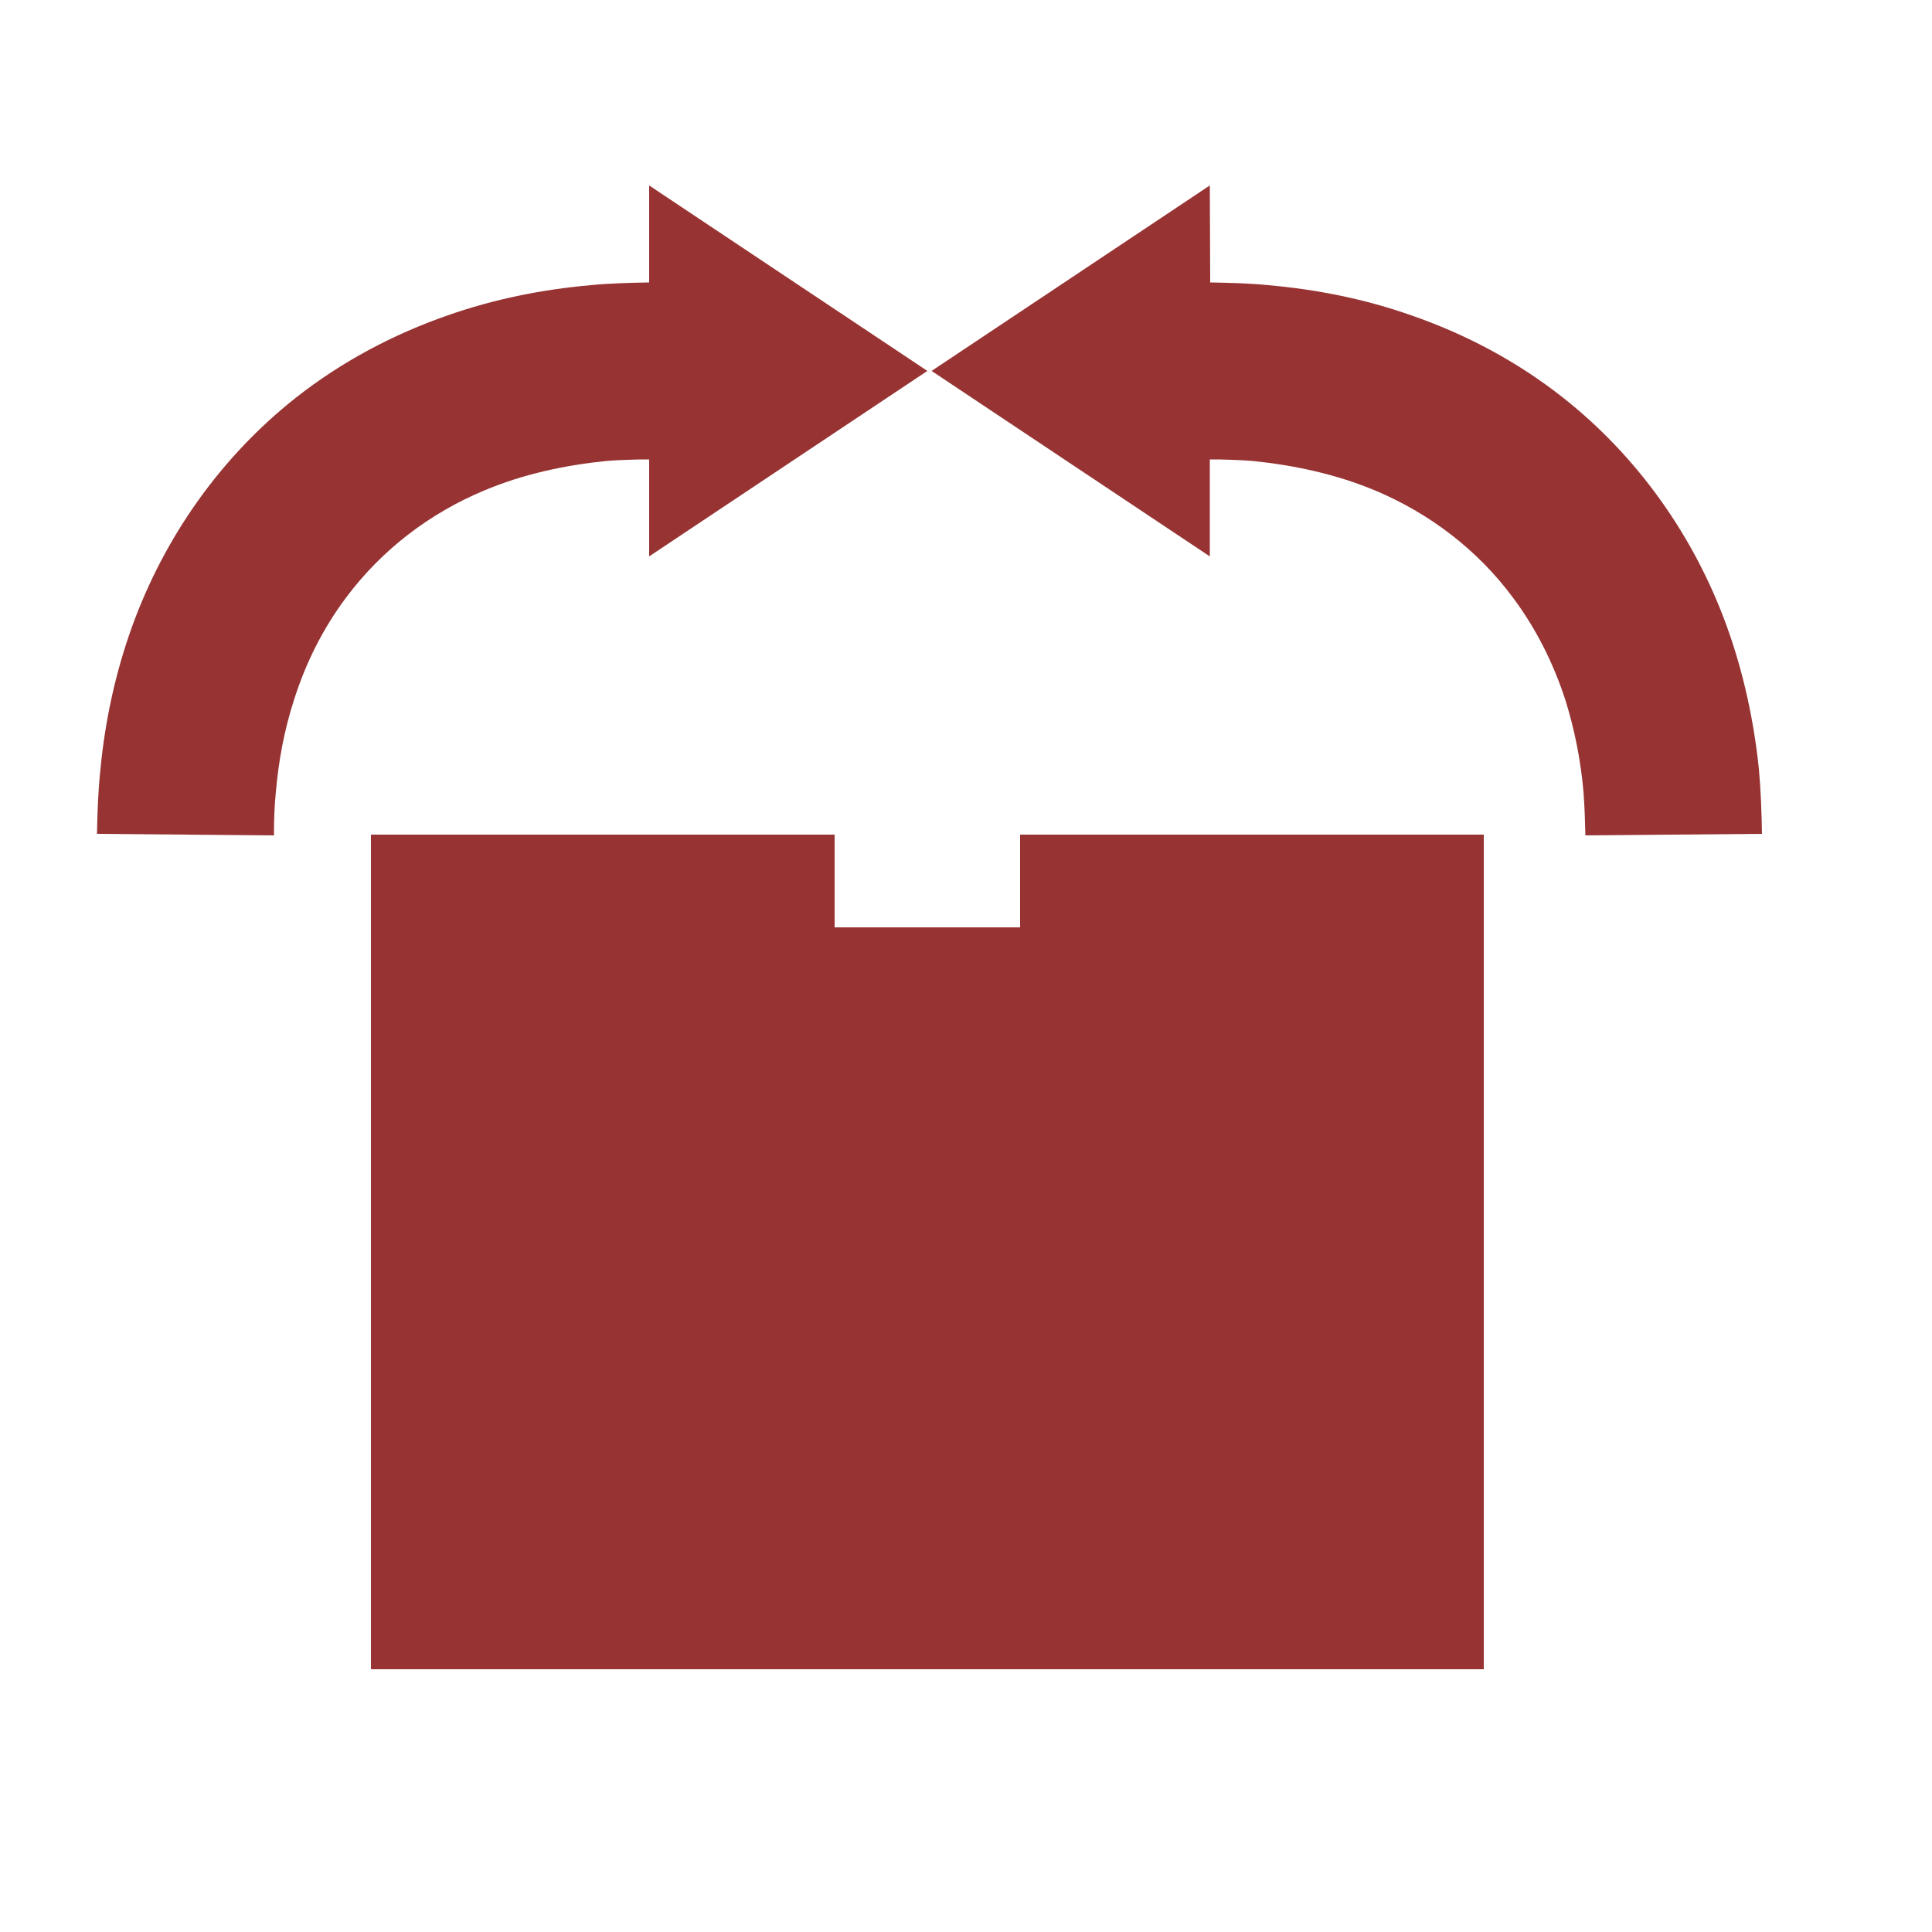
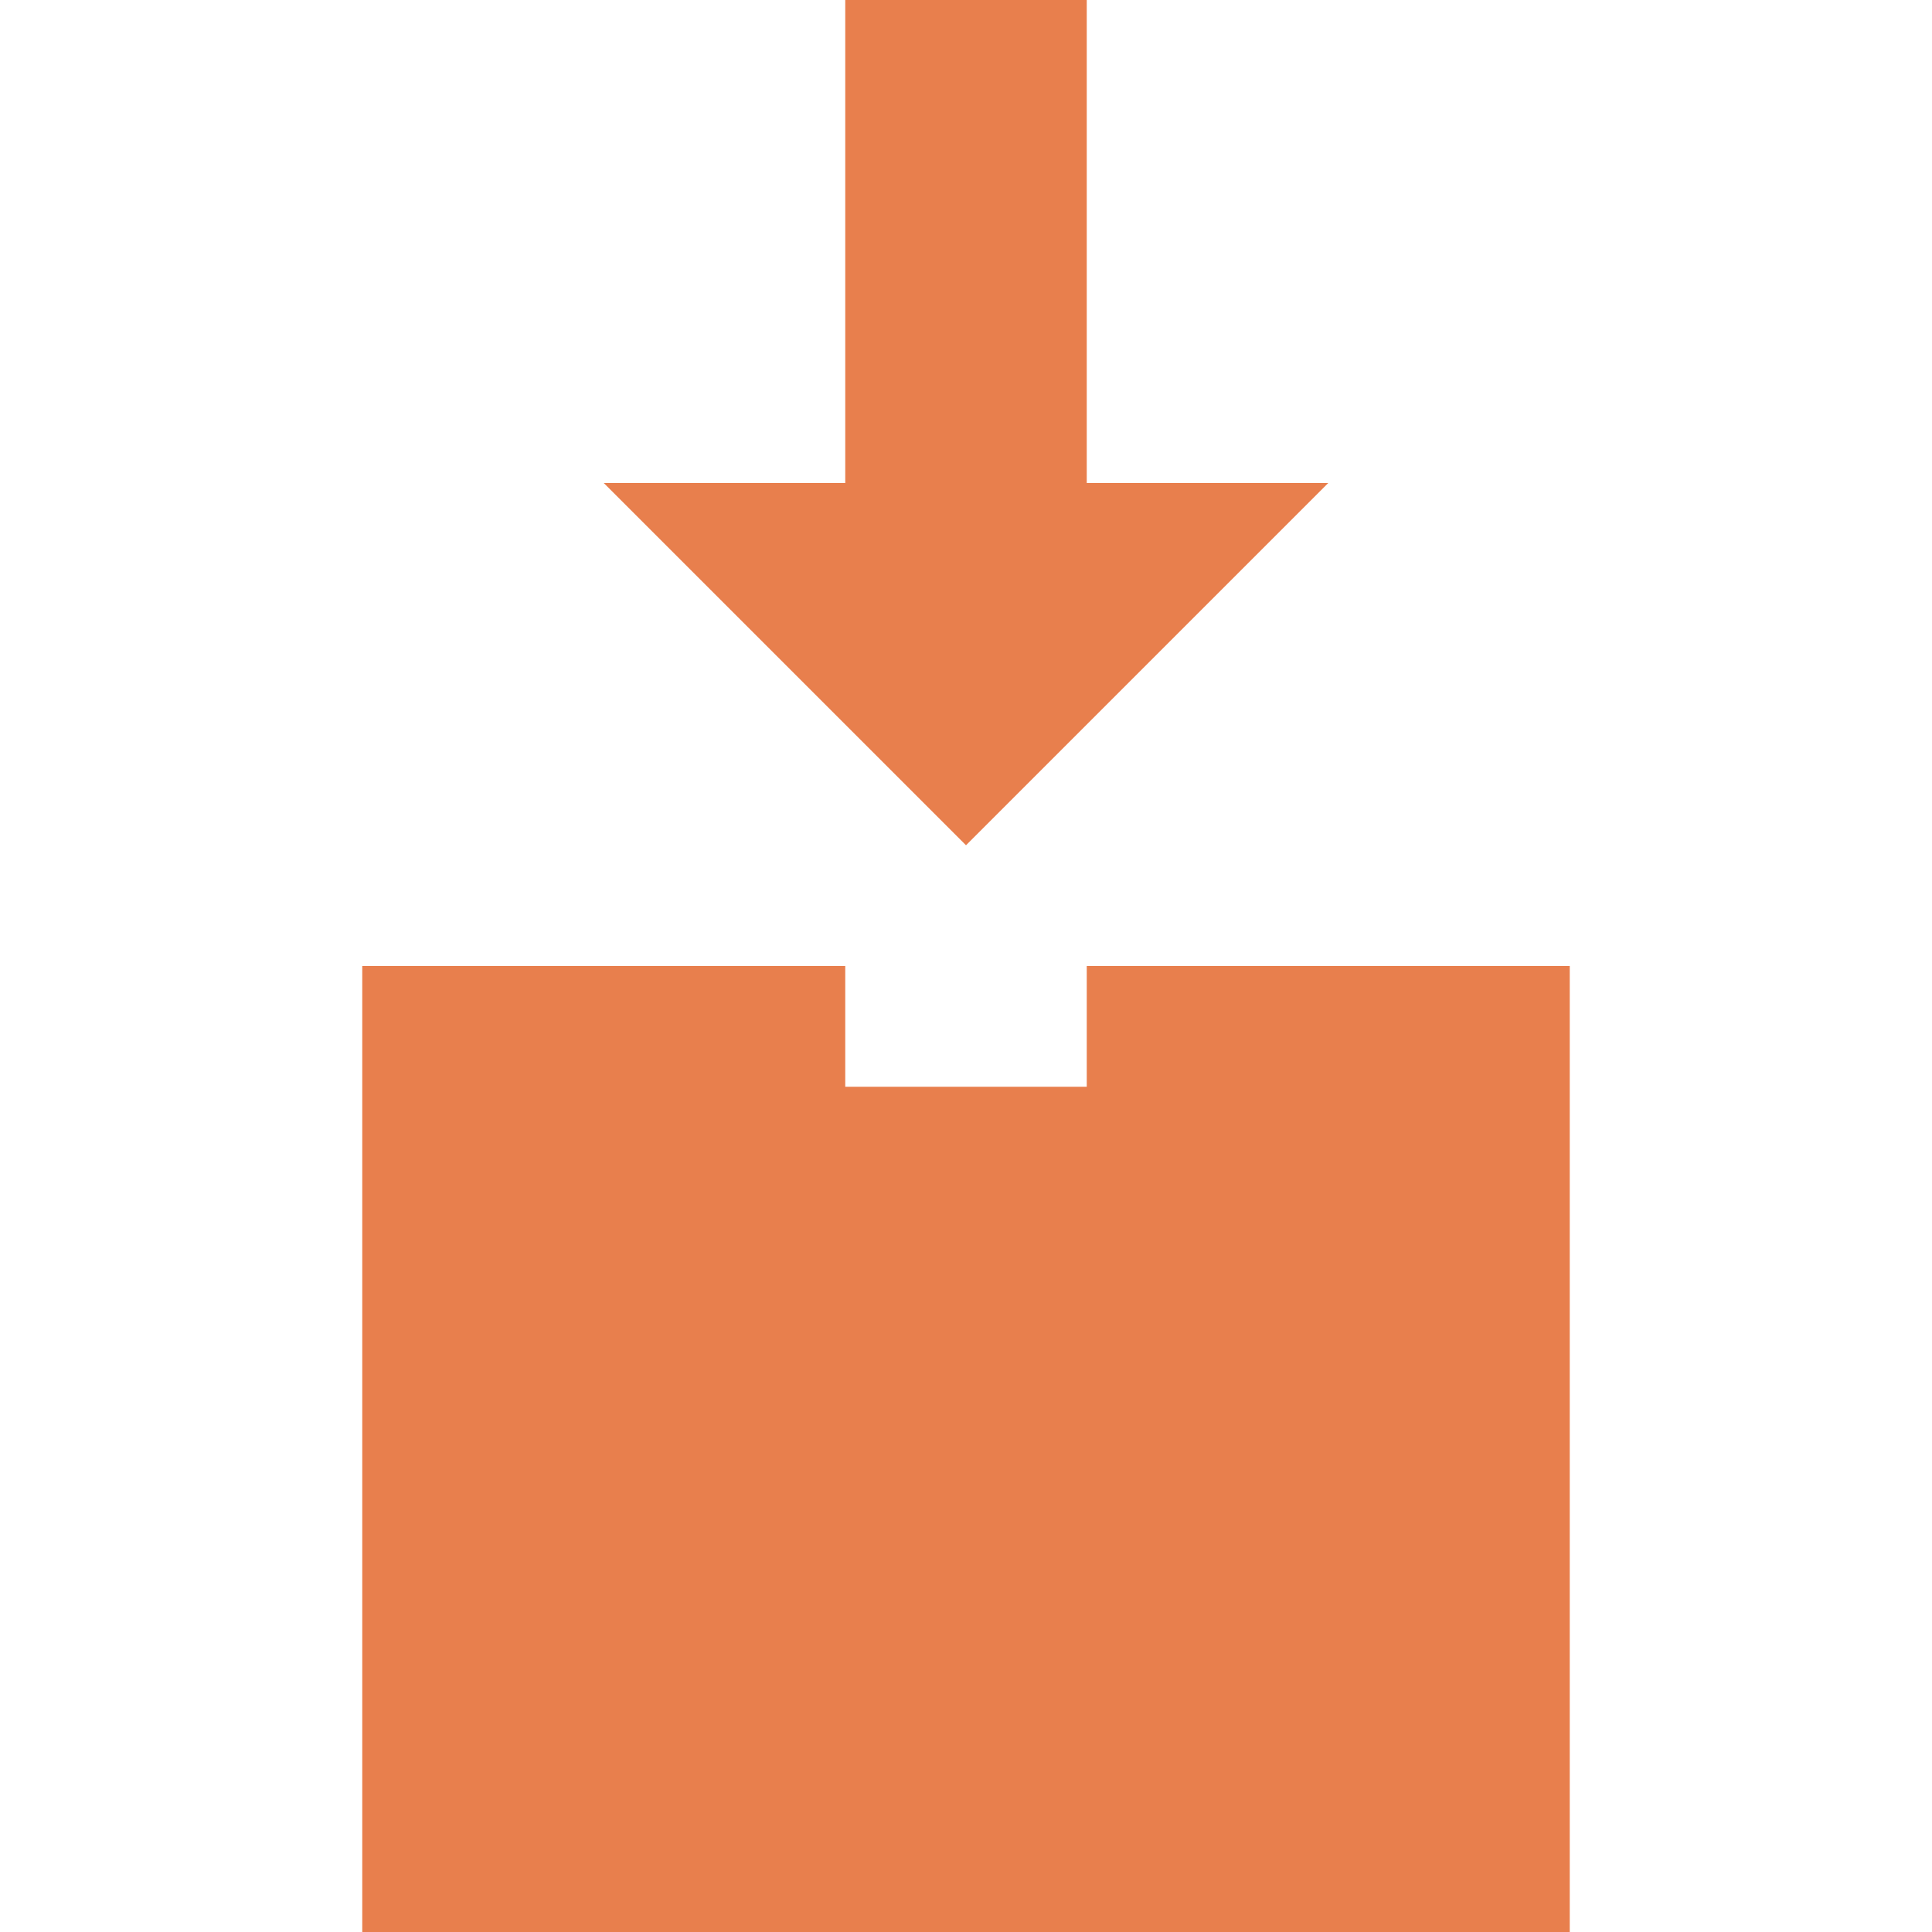
- <svg xmlns="http://www.w3.org/2000/svg" width="100%" height="100%" viewBox="0 0 5 5" version="1.1" xml:space="preserve" style="fill-rule:evenodd;clip-rule:evenodd;stroke-linejoin:round;stroke-miterlimit:1.414;">
-   <path id="pack" d="M3.84,4.32l-2.88,0l0,-2.16l1.2,0l0,0.24l0.48,0l0,-0.24l1.2,0l0,2.16Zm-2.16,-3.589l0,-0.251l0.72,0.48l-0.72,0.48l0,-0.251c-0.027,0 -0.028,0 -0.056,0.001c-0.027,0.001 -0.027,0.001 -0.055,0.003c-0.108,0.011 -0.215,0.034 -0.315,0.076c-0.142,0.059 -0.266,0.154 -0.358,0.277c-0.06,0.08 -0.105,0.17 -0.135,0.265c-0.025,0.077 -0.04,0.157 -0.047,0.238c-0.004,0.038 -0.005,0.076 -0.005,0.113l-0.458,-0.004c0.001,-0.056 0.003,-0.112 0.009,-0.168c0.012,-0.125 0.039,-0.25 0.082,-0.369c0.084,-0.232 0.23,-0.439 0.424,-0.592c0.118,-0.093 0.252,-0.164 0.393,-0.213c0.12,-0.042 0.244,-0.067 0.37,-0.078c0.05,-0.005 0.099,-0.006 0.149,-0.007l0.002,0Zm1.452,0l-0.001,-0.251l-0.72,0.48l0.72,0.48l0,-0.251c0.027,0 0.028,0 0.056,0.001c0.028,0.001 0.028,0.001 0.055,0.003c0.108,0.011 0.215,0.034 0.316,0.076c0.141,0.059 0.266,0.154 0.357,0.277c0.06,0.08 0.105,0.17 0.136,0.265c0.024,0.077 0.04,0.157 0.047,0.238c0.003,0.038 0.004,0.076 0.005,0.113l0.457,-0.004c-0.001,-0.056 -0.003,-0.112 -0.008,-0.168c-0.013,-0.125 -0.04,-0.25 -0.083,-0.369c-0.084,-0.232 -0.23,-0.439 -0.424,-0.592c-0.118,-0.093 -0.251,-0.164 -0.393,-0.213c-0.119,-0.042 -0.244,-0.067 -0.37,-0.078c-0.049,-0.005 -0.099,-0.006 -0.148,-0.007l-0.002,0Z" style="fill:#973333;" />
+ <svg xmlns="http://www.w3.org/2000/svg" width="100%" height="100%" viewBox="0 0 16 16" version="1.1" xml:space="preserve" style="fill-rule:evenodd;clip-rule:evenodd;stroke-linejoin:round;stroke-miterlimit:1.414;">
+   <path d="M13,16l-10,0l0,-8l4,0l0,1l2,0l0,-1l4,0l0,8Zm-4,-12l2,0l-3,3l-3,-3l2,0l0,-4l2,0l0,4Z" style="fill:#e87f4d;" />
</svg>
